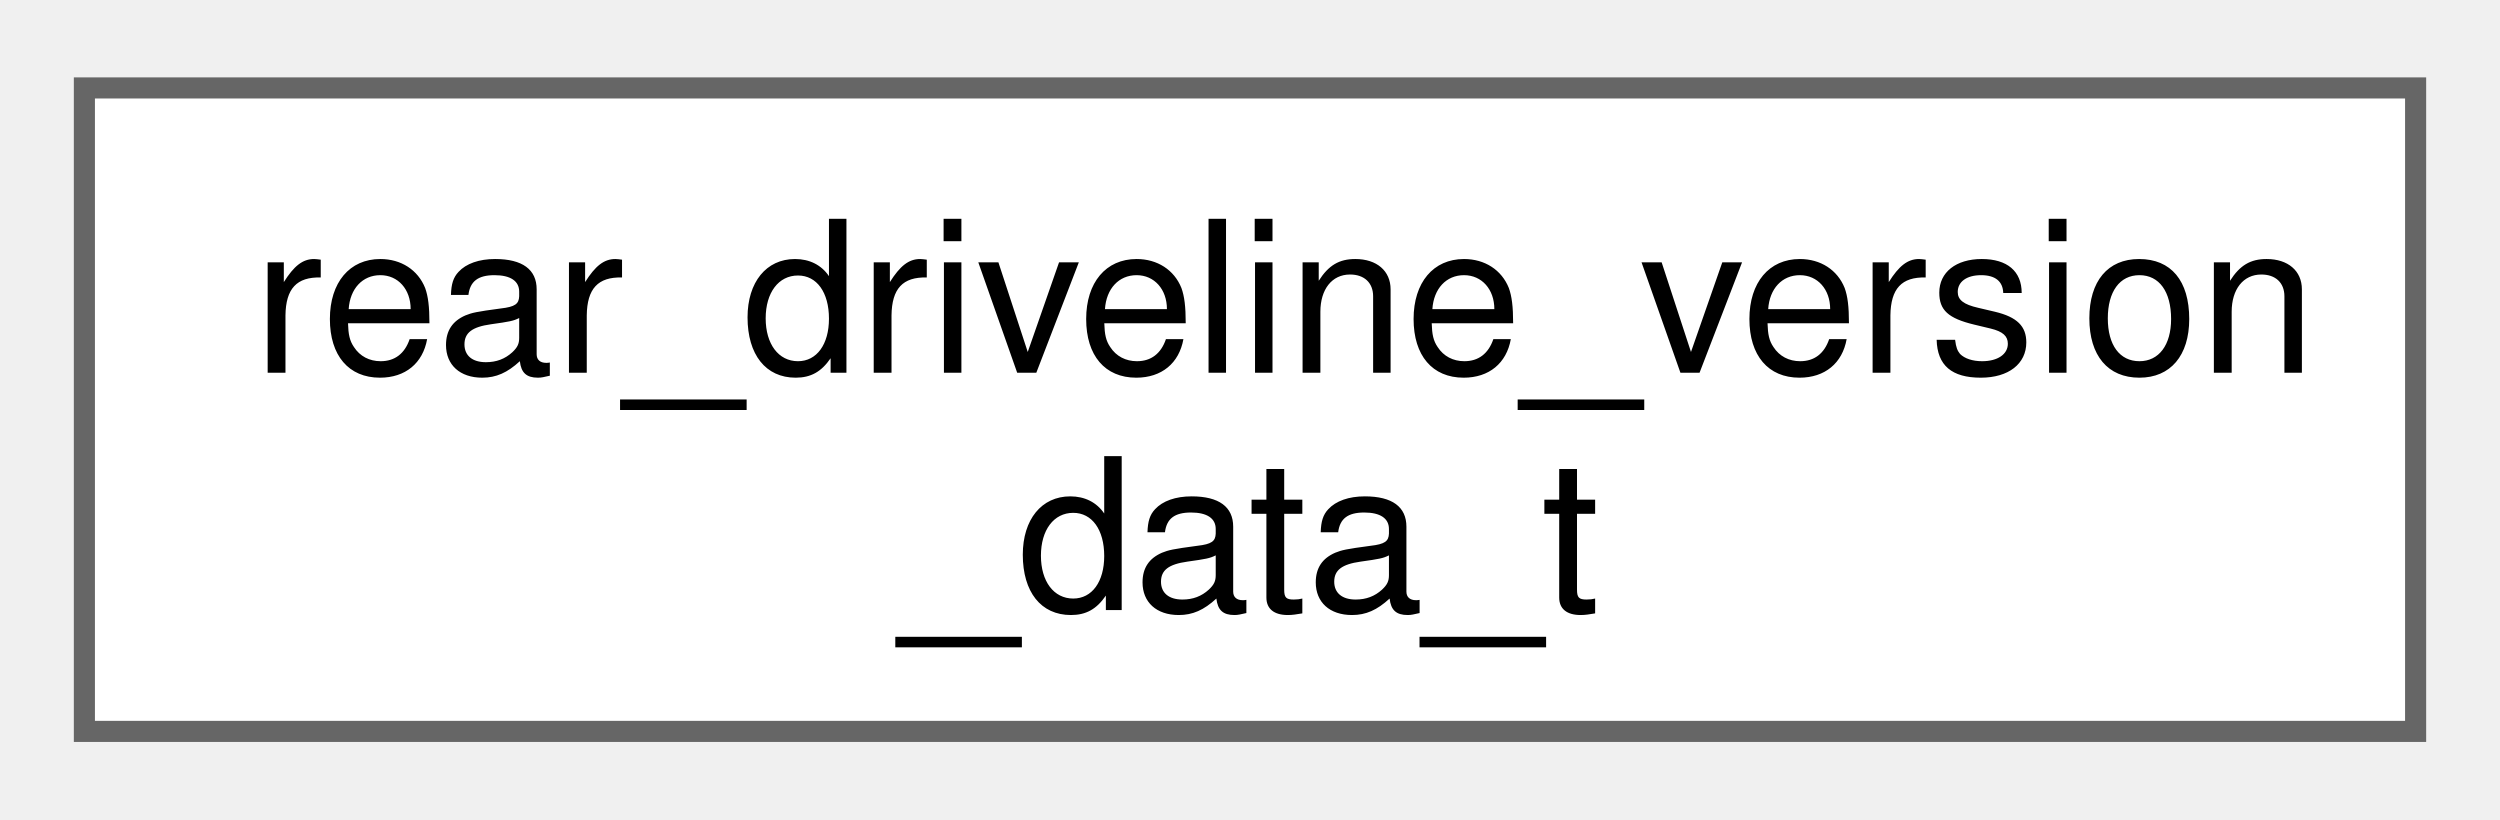
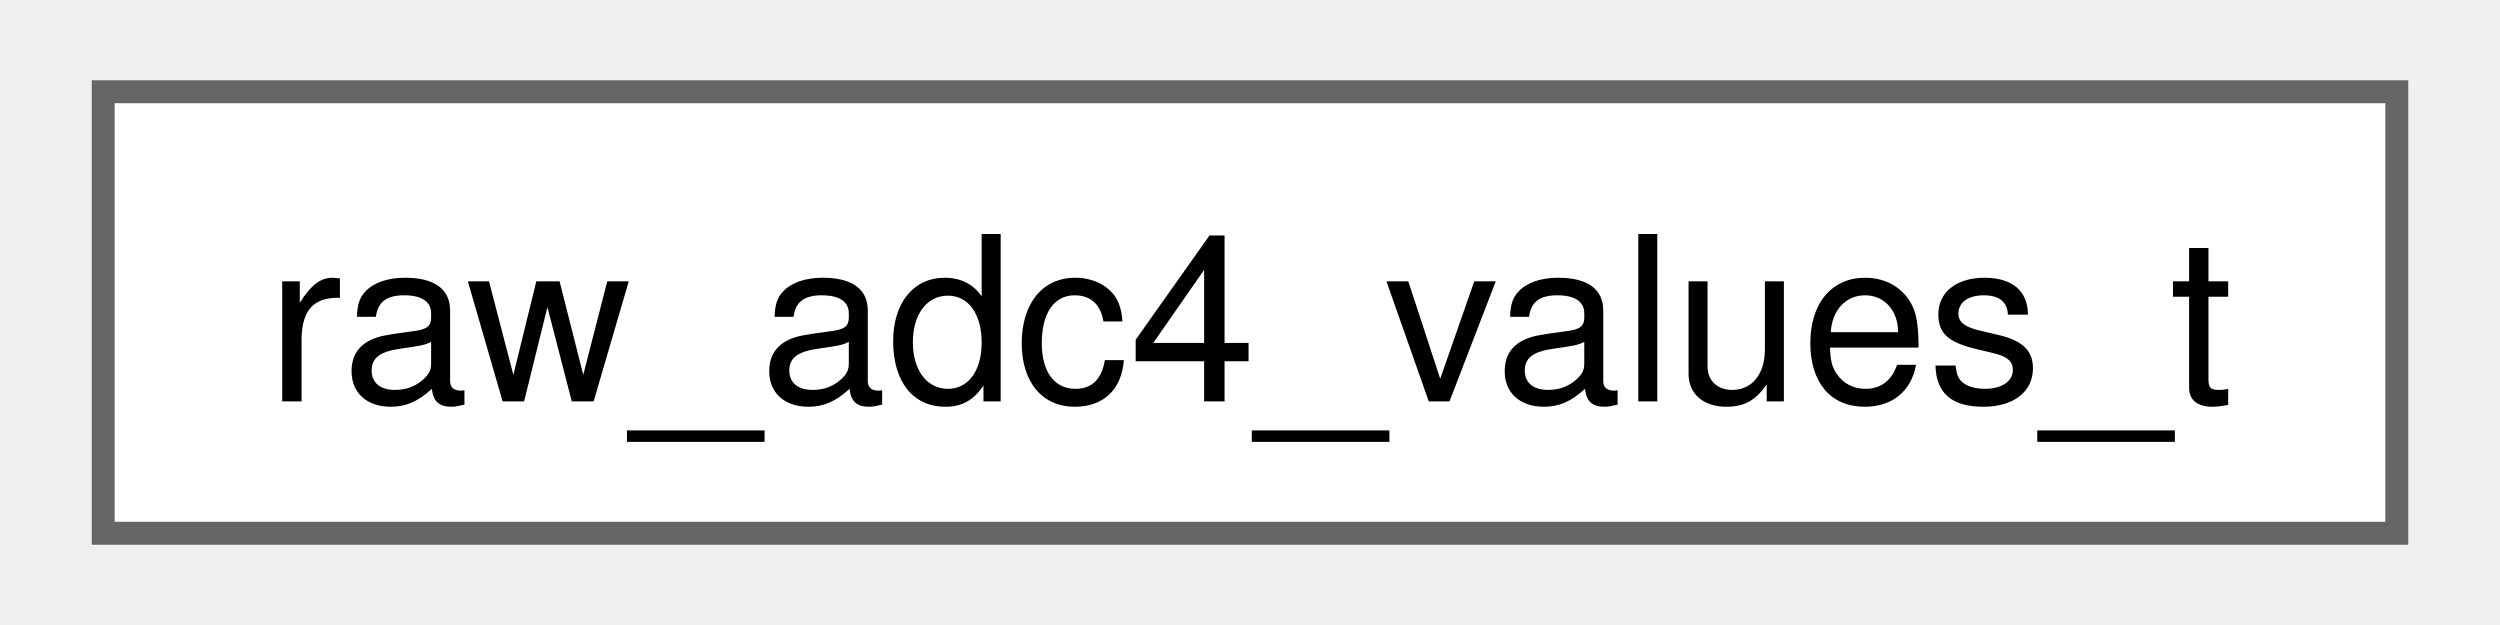
- <svg xmlns="http://www.w3.org/2000/svg" xmlns:xlink="http://www.w3.org/1999/xlink" width="119pt" height="39pt" viewBox="0.00 0.00 118.50 38.50">
-   <g id="graph0" class="graph" transform="scale(1 1) rotate(0) translate(4 34.5)">
+ <svg xmlns="http://www.w3.org/2000/svg" xmlns:xlink="http://www.w3.org/1999/xlink" width="108pt" height="27pt" viewBox="0.00 0.00 108.00 27.25">
+   <g id="graph0" class="graph" transform="scale(1 1) rotate(0) translate(4 23.25)">
    <g id="Node000000" class="node">
      <g id="a_Node000000">
-         <a xlink:href="structrear__driveline__version__data__t.html" target="_top" xlink:title=" ">
-           <polygon fill="white" stroke="#666666" points="110.5,-30.5 0,-30.5 0,0 110.5,0 110.5,-30.5" />
-           <text text-anchor="start" x="8" y="-17" font-family="Helvetica,sans-Serif" font-size="10.00">rear_driveline_version</text>
-           <text text-anchor="middle" x="55.25" y="-5.75" font-family="Helvetica,sans-Serif" font-size="10.00">_data_t</text>
+         <a xlink:href="structraw__adc4__values__t.html" target="_top" xlink:title=" ">
+           <polygon fill="white" stroke="#666666" points="100,-19.25 0,-19.25 0,0 100,0 100,-19.25" />
+           <text text-anchor="middle" x="50" y="-5.75" font-family="Helvetica,sans-Serif" font-size="10.00">raw_adc4_values_t</text>
        </a>
      </g>
    </g>
  </g>
</svg>
